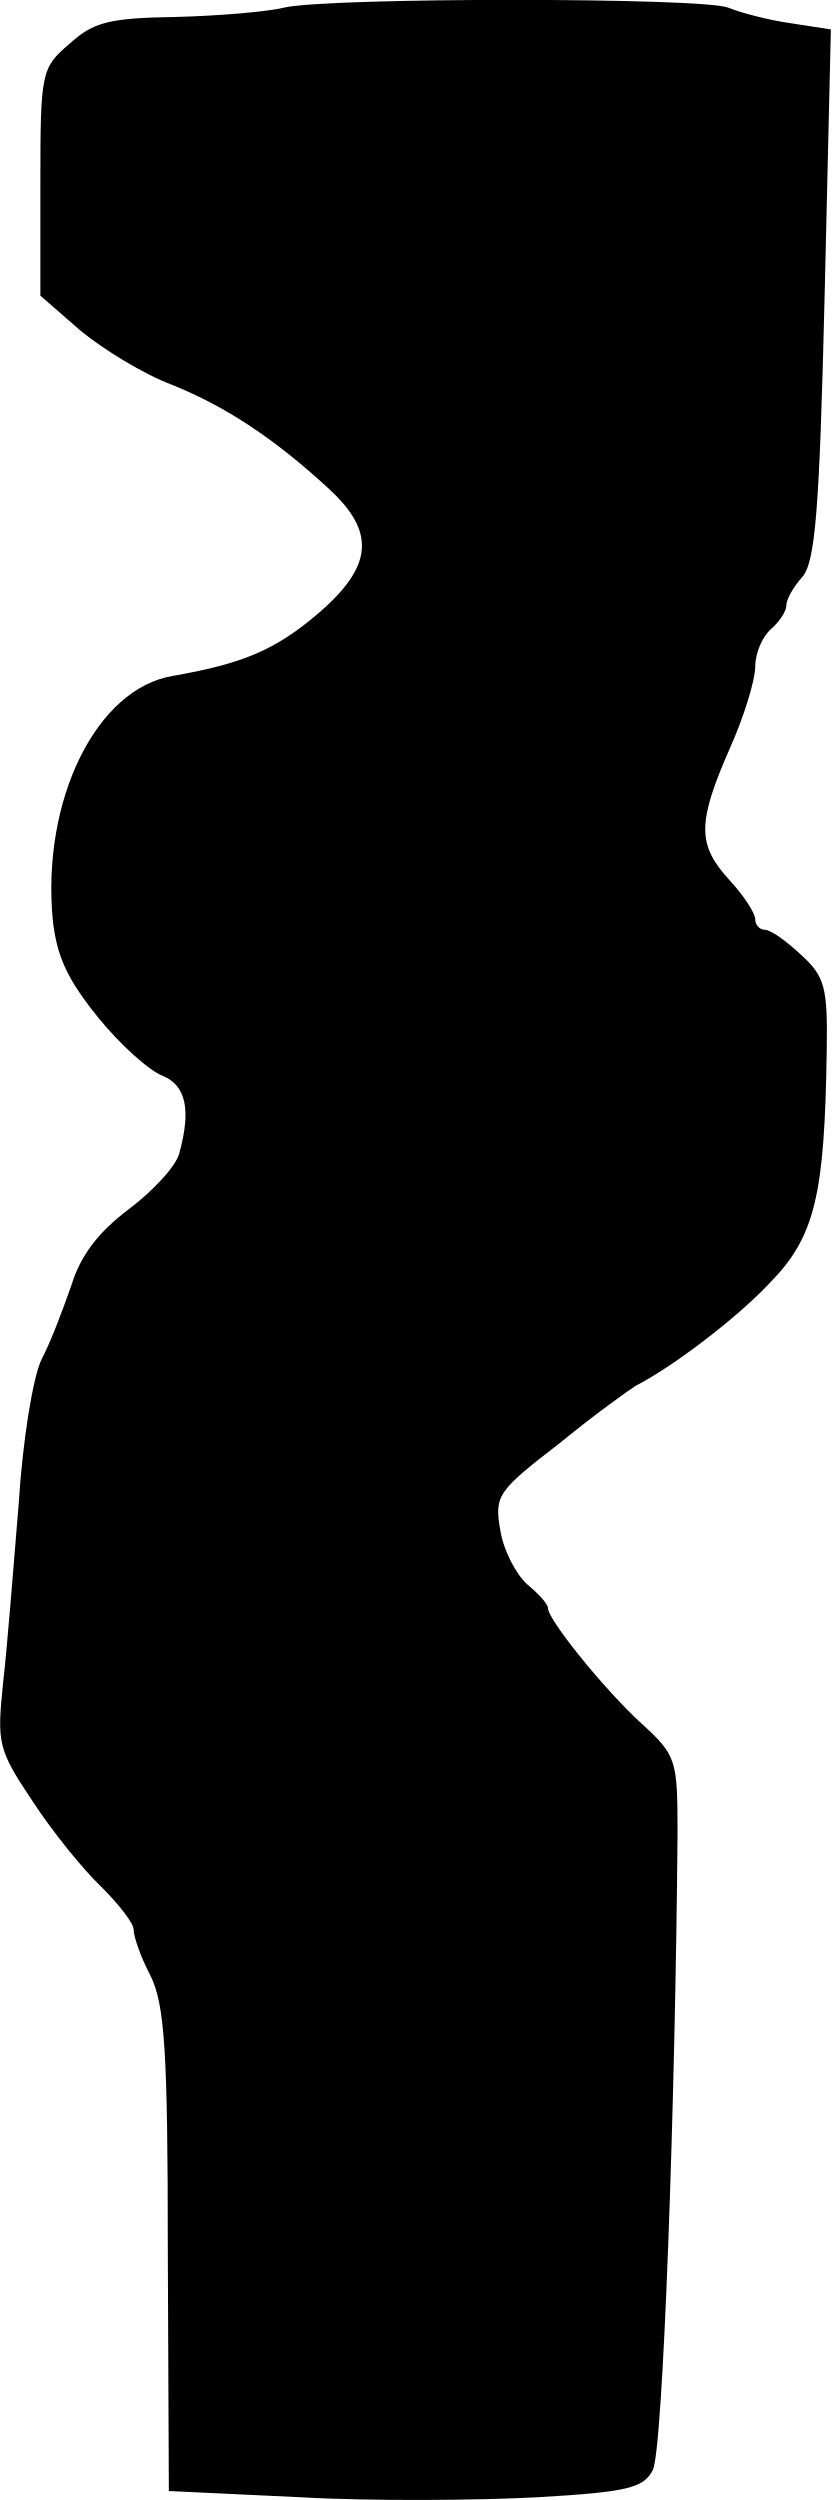
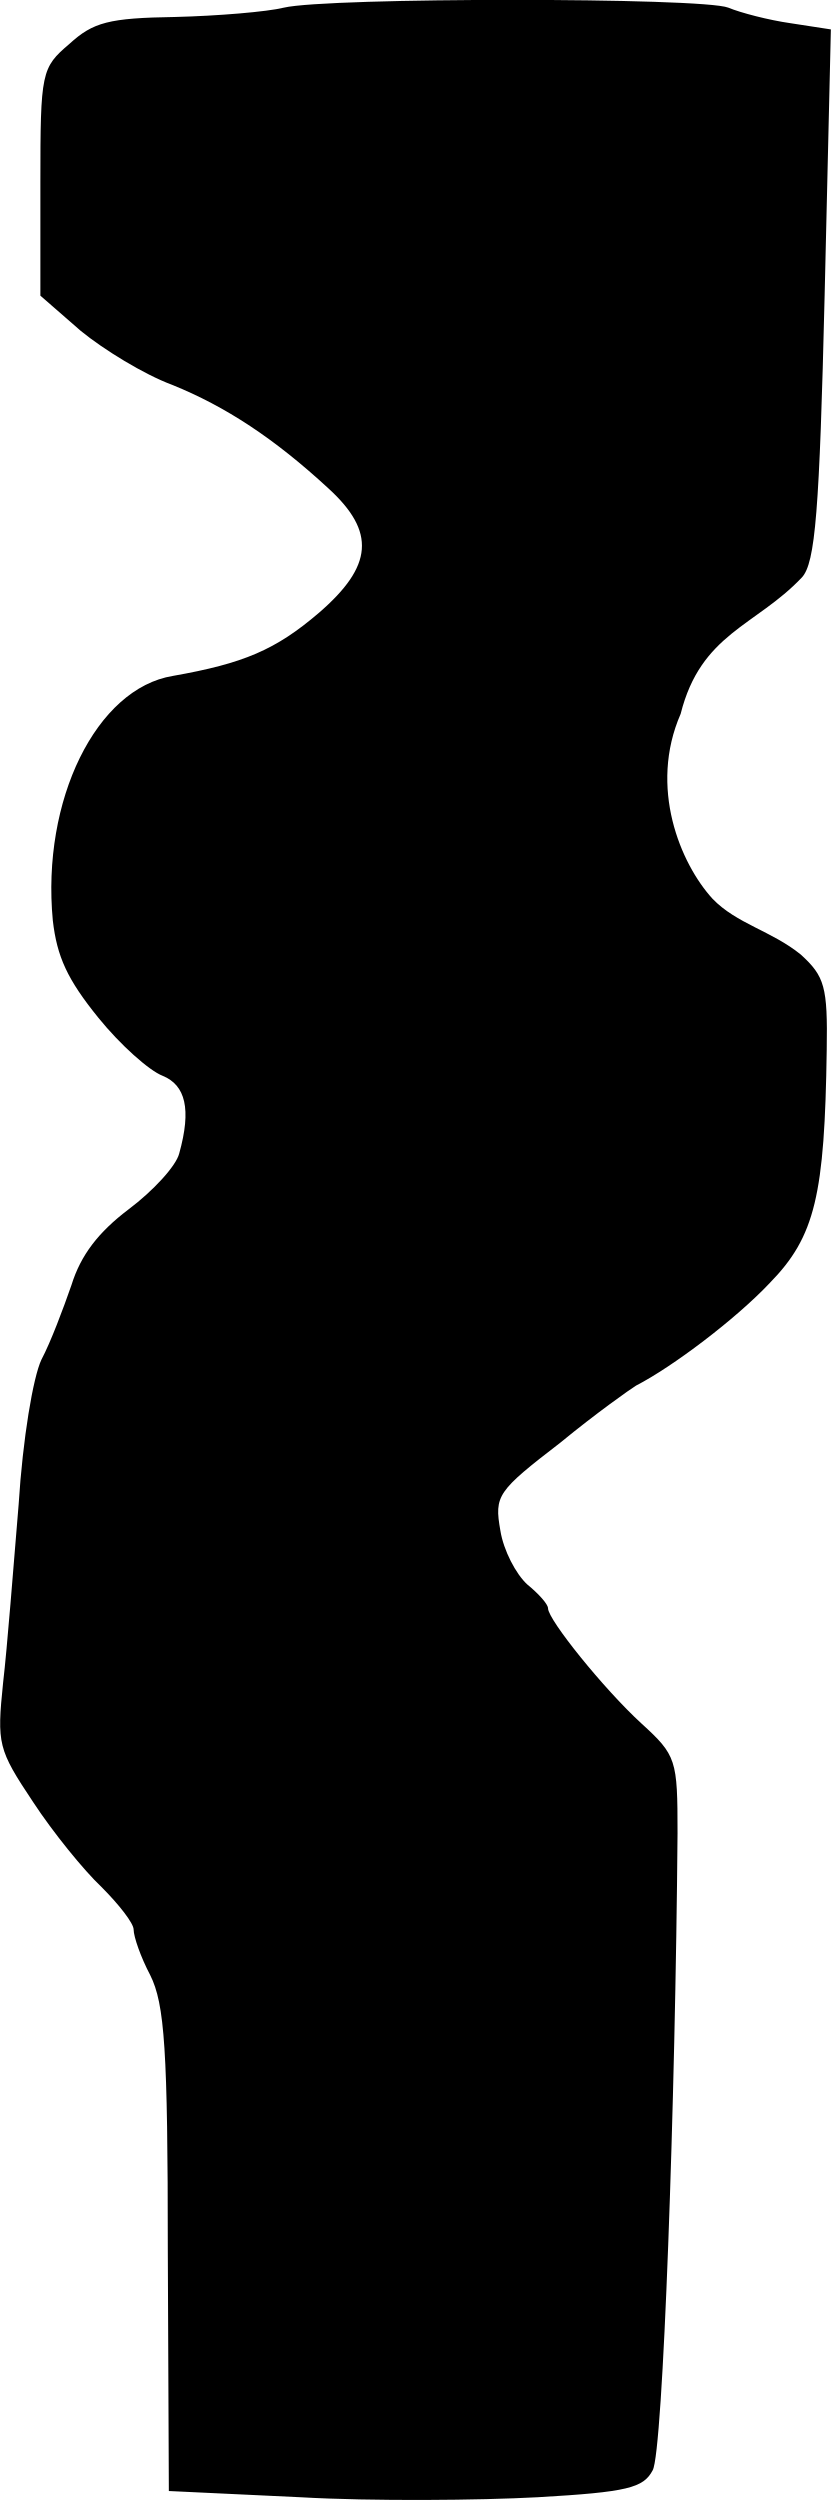
- <svg xmlns="http://www.w3.org/2000/svg" version="1.0" width="80.214pt" height="241.305pt" viewBox="0 0 80.214 241.305" preserveAspectRatio="xMidYMid meet">
-   <g transform="translate(-51.10283,259.7387) scale(0.1,-0.1)" fill="#000000" stroke="none">
-     <path d="M785 2590 c-16 -4 -64 -8 -105 -9 -64 -1 -79 -5 -102 -26 -27 -23 -28 -27 -28 -134 l0 -109 39 -34 c22 -18 61 -42 88 -52 52 -21 99 -52 151 -100 46 -42 43 -75 -9 -120 -42 -36 -73 -49 -141 -61 -74 -12 -127 -120 -116 -236 4 -35 14 -57 44 -94 21 -26 49 -51 62 -56 22 -9 28 -32 16 -75 -3 -12 -25 -36 -49 -54 -29 -22 -46 -44 -55 -73 -8 -23 -20 -55 -29 -72 -8 -17 -18 -76 -22 -140 -5 -60 -11 -138 -15 -172 -6 -59 -5 -64 29 -115 19 -29 49 -66 66 -82 17 -17 31 -35 31 -41 0 -7 7 -27 16 -44 14 -28 17 -72 17 -266 l1 -232 127 -6 c70 -4 173 -3 229 0 87 5 102 9 111 26 10 17 22 358 24 615 0 71 -1 75 -35 106 -36 33 -90 100 -90 111 0 4 -9 14 -20 23 -11 10 -23 33 -26 52 -6 34 -3 38 58 85 34 28 68 52 73 55 35 18 96 64 129 99 44 45 53 85 55 225 1 61 -2 71 -25 92 -14 13 -29 24 -35 24 -5 0 -9 5 -9 10 0 6 -11 23 -25 38 -31 34 -31 55 0 126 14 31 25 67 25 80 0 13 7 29 15 36 8 7 15 17 15 23 0 6 7 18 15 27 13 14 17 64 22 273 l6 256 -39 6 c-21 3 -48 10 -60 15 -25 10 -387 10 -429 0z" />
+ <svg xmlns="http://www.w3.org/2000/svg" version="1.0" width="80.214pt" height="241.305pt" viewBox="0 0 80.214 241.305" preserveAspectRatio="xMidYMid meet" id="svg8">
+   <defs id="defs12" />
+   <g transform="translate(-51.10283,259.7387) scale(0.1,-0.1)" fill="#000000" stroke="none" id="g6">
+     <path d="m 785,2590 c -16,-4 -64,-8 -105,-9 -64,-1 -79,-5 -102,-26 -27,-23 -28,-27 -28,-134 v -109 l 39,-34 c 22,-18 61,-42 88,-52 52,-21 99,-52 151,-100 46,-42 43,-75 -9,-120 -42,-36 -73,-49 -141,-61 -74,-12 -127,-120 -116,-236 4,-35 14,-57 44,-94 21,-26 49,-51 62,-56 22,-9 28,-32 16,-75 -3,-12 -25,-36 -49,-54 -29,-22 -46,-44 -55,-73 -8,-23 -20,-55 -29,-72 -8,-17 -18,-76 -22,-140 -5,-60 -11,-138 -15,-172 -6,-59 -5,-64 29,-115 19,-29 49,-66 66,-82 17,-17 31,-35 31,-41 0,-7 7,-27 16,-44 14,-28 17,-72 17,-266 l 1,-232 127,-6 c 70,-4 173,-3 229,0 87,5 102,9 111,26 10,17 22,358 24,615 0,71 -1,75 -35,106 -36,33 -90,100 -90,111 0,4 -9,14 -20,23 -11,10 -23,33 -26,52 -6,34 -3,38 58,85 34,28 68,52 73,55 35,18 96,64 129,99 44,45 53,85 55,225 1,61 -2,71 -25,92 -28.279,22.928 -62.051,29.719 -85.267,53.925 -31,34 -61.728,107.418 -30.728,178.417 19.532,77.71 72.426,84.612 116.995,131.657 13,14 17,64 22,273 l 6,256 -39,6 c -21,3 -48,10 -60,15 -25,10 -387,10 -429,0 z" id="path4" />
  </g>
</svg>
